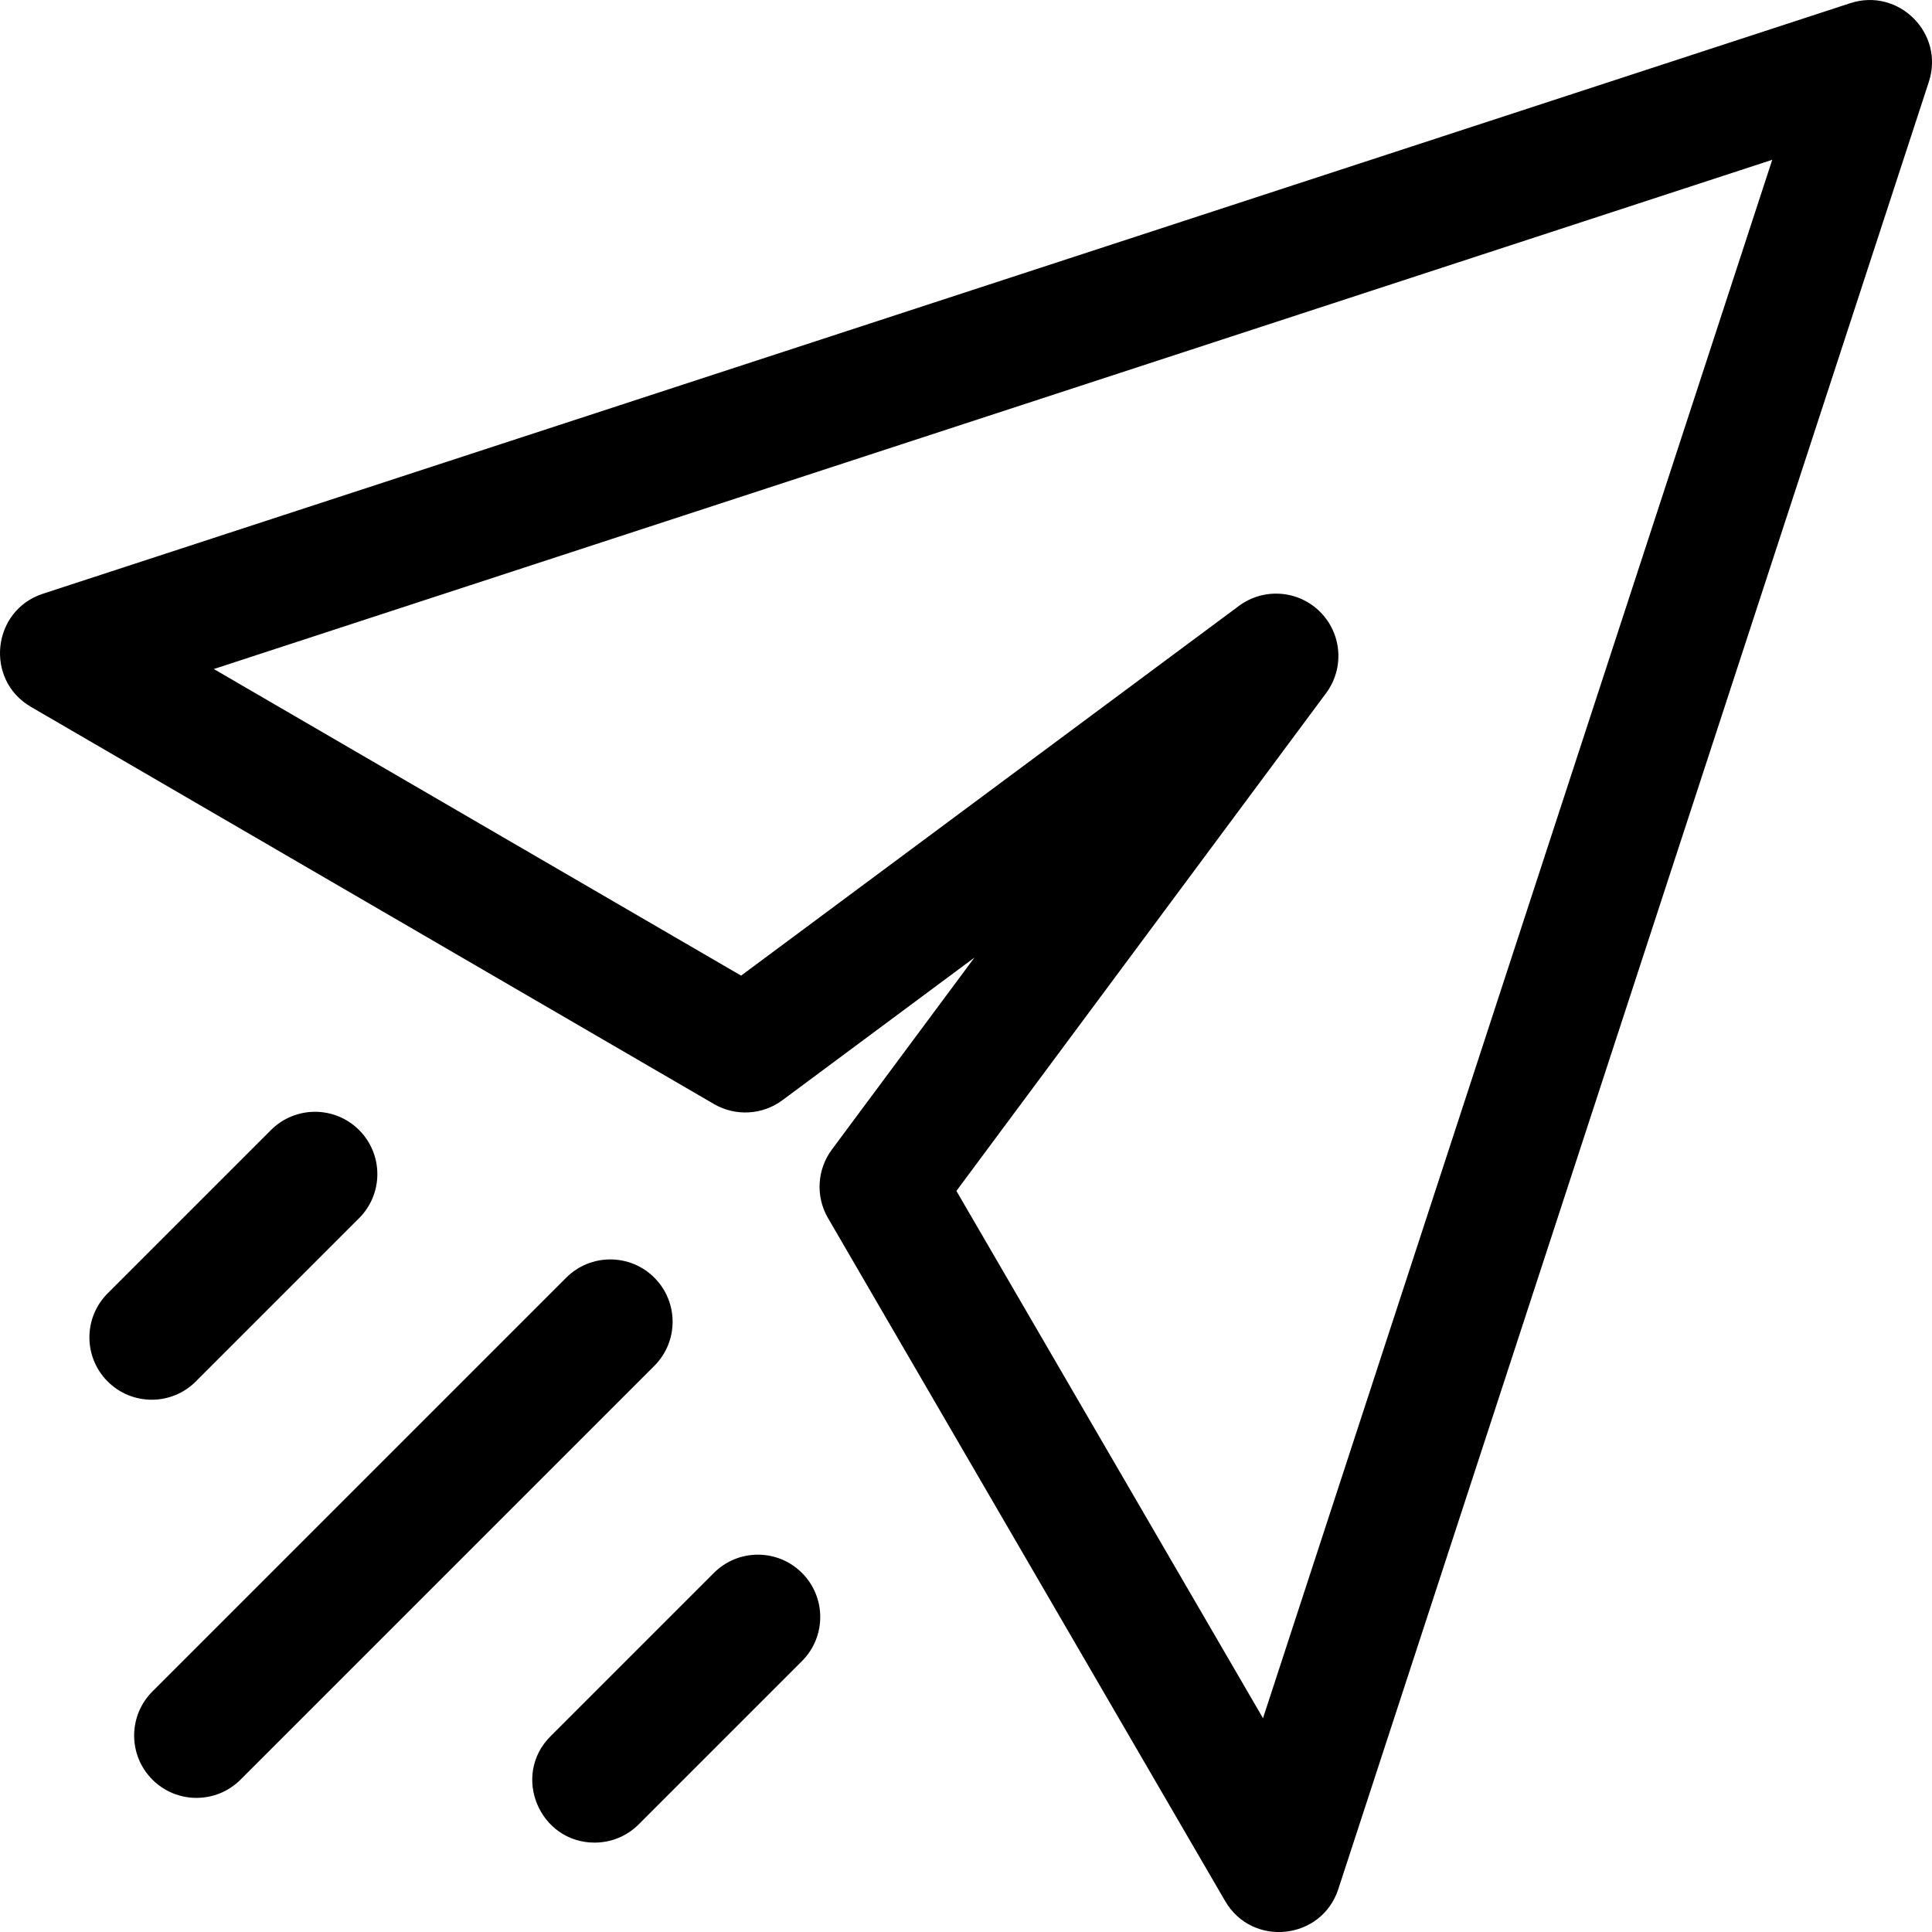
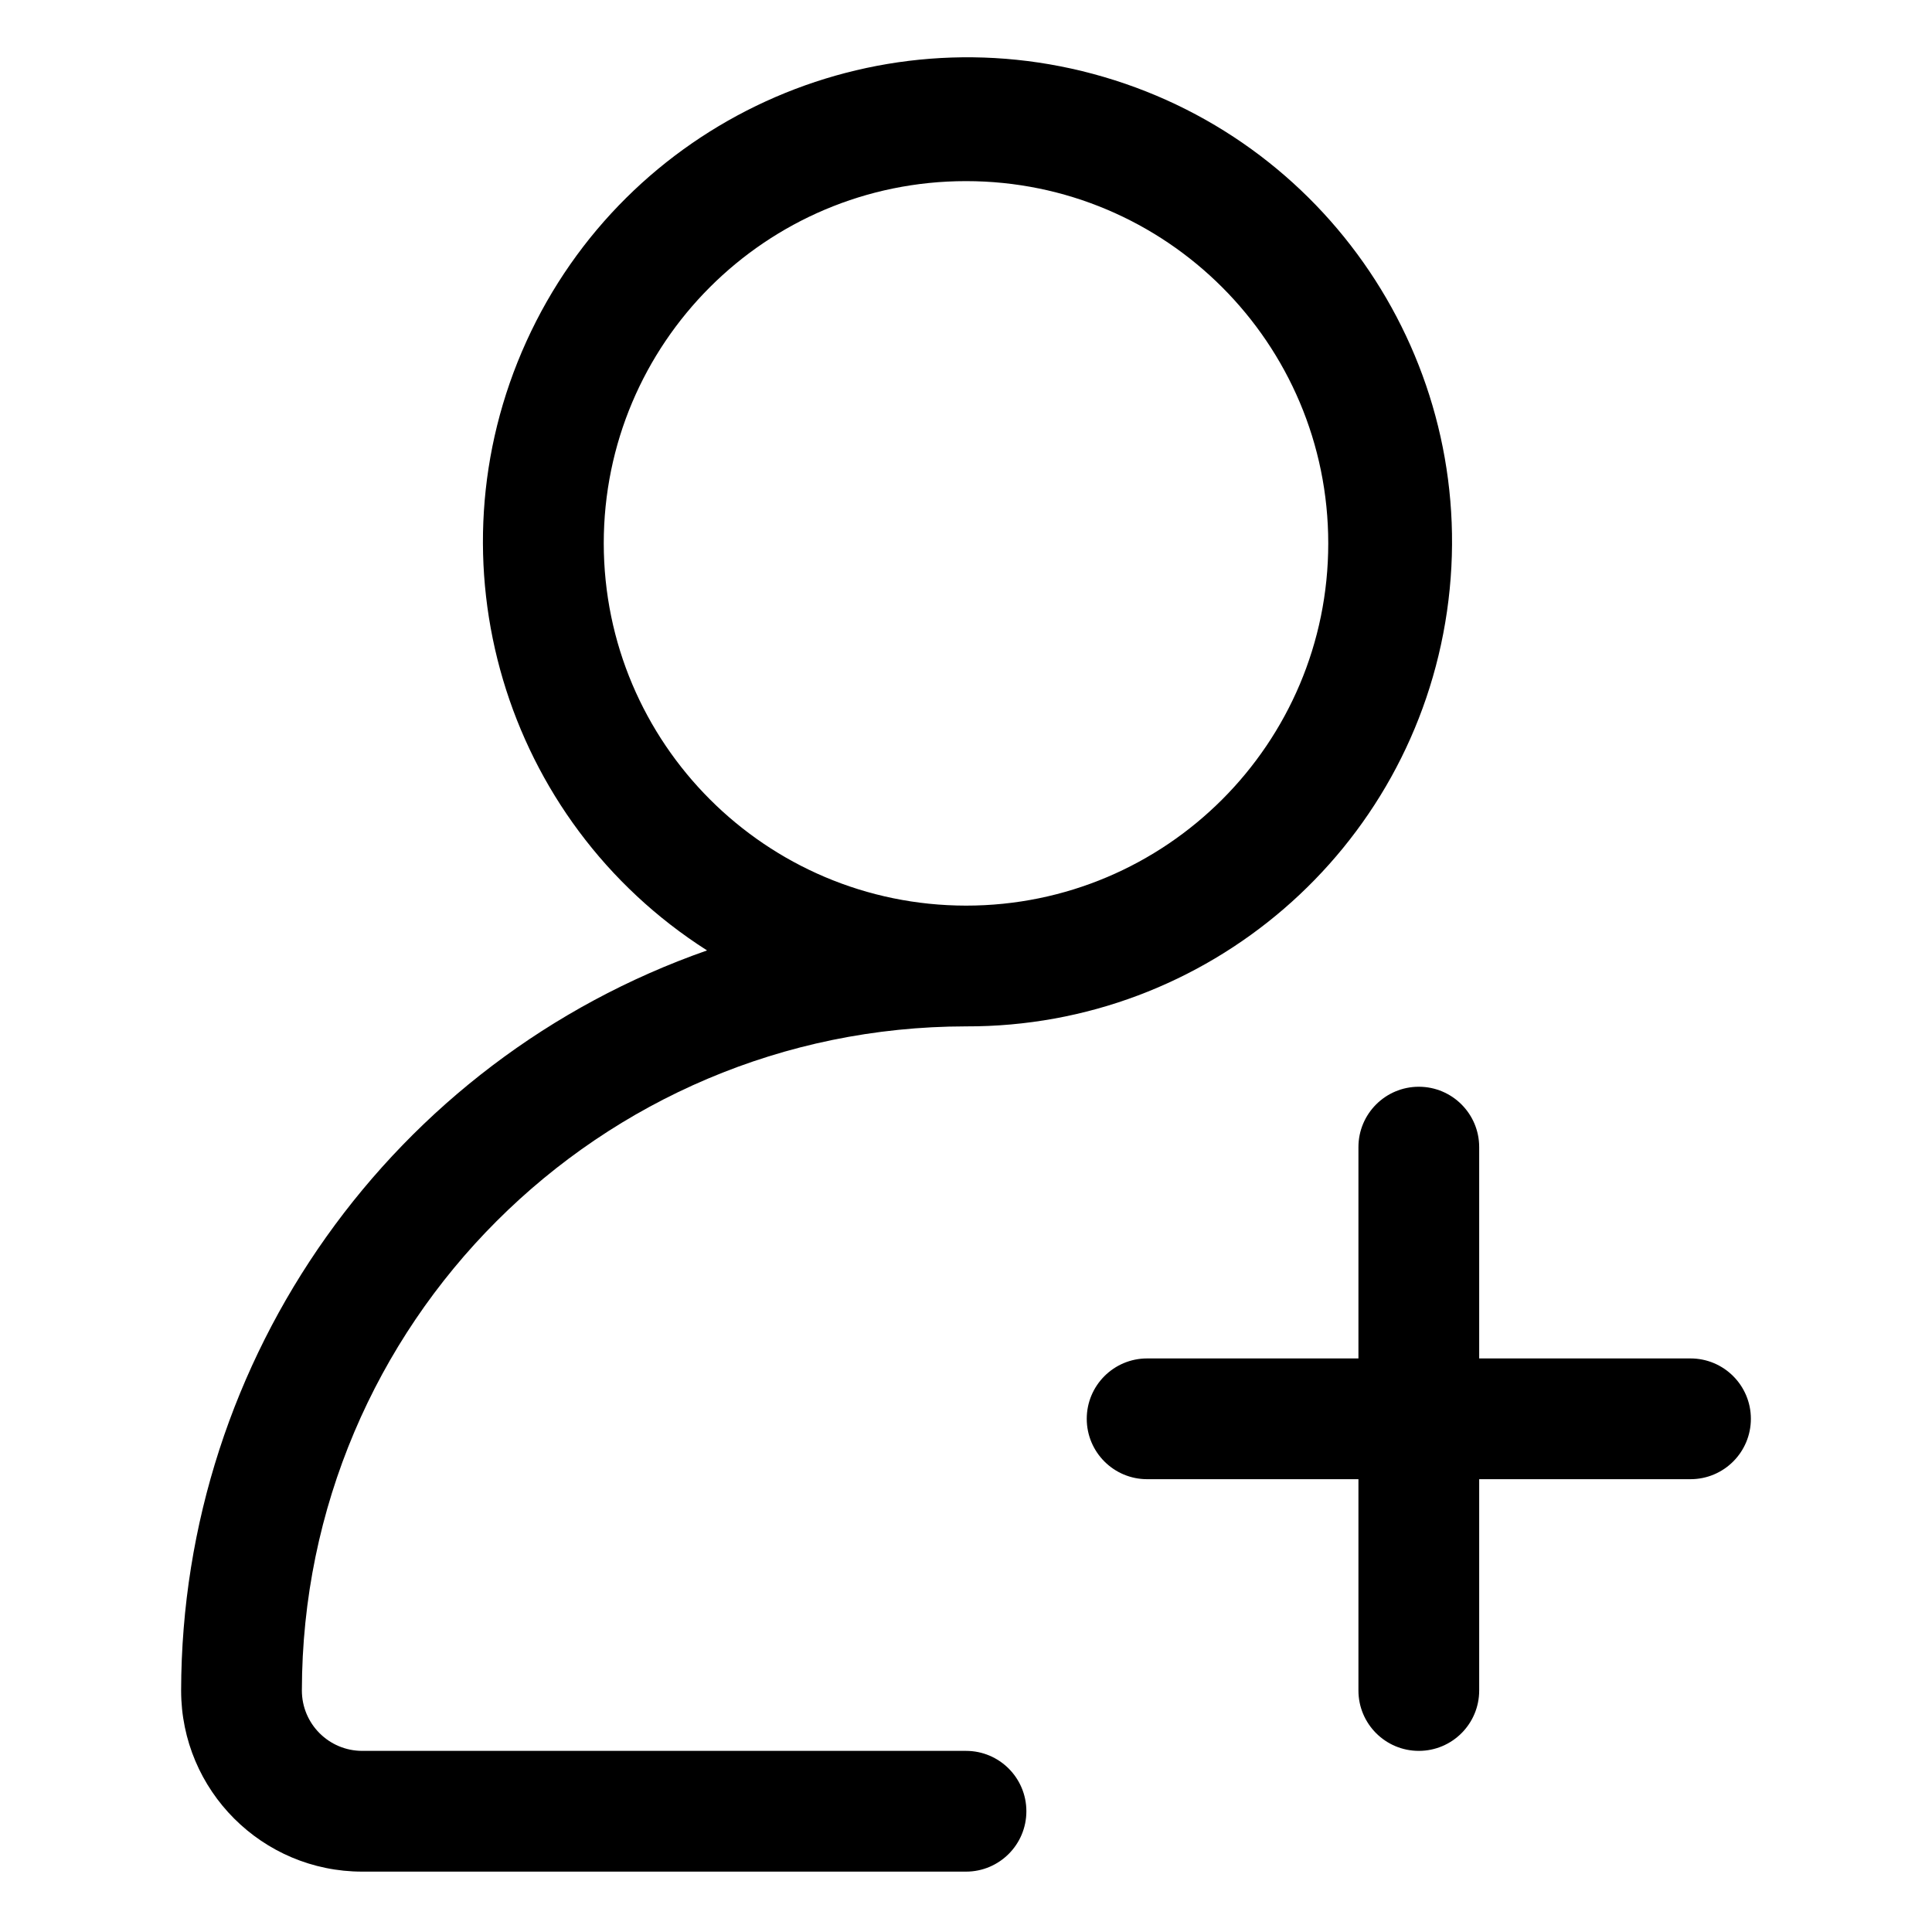
- <svg xmlns="http://www.w3.org/2000/svg" class="{{className}}" height="512" viewBox="0 0 496 496" width="512">
-   <path d="m475.015.815-464 151.617c-13.104 4.282-14.999 22.106-3.073 29.04l175.35 101.963c5.532 3.217 12.446 2.829 17.582-.986l49.292-36.606-36.606 49.292c-3.814 5.137-4.202 12.052-.986 17.583l101.963 175.35c6.942 11.936 24.762 10.02 29.041-3.073l151.617-464c4.067-12.459-7.782-24.234-20.18-20.18zm-150.766 440.297-78.712-135.365 94.913-127.805c4.729-6.37 4.078-15.243-1.532-20.853-5.609-5.61-14.484-6.262-20.853-1.532l-127.805 94.914-135.364-78.713 400.087-130.733zm-156.258-90.468-106.238 106.237c-6.248 6.247-16.379 6.249-22.627 0-6.249-6.248-6.249-16.379 0-22.627l106.238-106.237c6.25-6.247 16.381-6.249 22.627 0 6.249 6.248 6.249 16.379 0 22.627zm-140.349 4.02c-6.249-6.249-6.249-16.379 0-22.627l41.92-41.921c6.248-6.249 16.379-6.249 22.627 0 6.249 6.249 6.249 16.379 0 22.627l-41.92 41.921c-6.247 6.247-16.379 6.248-22.627 0zm178.25 49.154c6.249 6.248 6.249 16.379 0 22.627l-41.921 41.92c-3.124 3.125-7.219 4.687-11.313 4.687-14.127 0-21.421-17.207-11.313-27.314l41.921-41.92c6.247-6.249 16.378-6.249 22.626 0z" />
+ <svg xmlns="http://www.w3.org/2000/svg" class="{{className}}" id="Layer_1" height="512" viewBox="0 0 32 32" width="512">
+   <path class="{{hintClassName}}" d="m28 22.5h-3.5v-3.5a1 1 0 0 0 -2 0v3.5h-3.5a1 1 0 0 0 0 2h3.5v3.5a1 1 0 0 0 2 0v-3.5h3.5a1 1 0 0 0 0-2z" />
+   <path d="m16 29h-10a1 1 0 0 1 -1-1 11.013 11.013 0 0 1 11-11 8.025 8.025 0 1 0 -4.289-1.258 13.012 13.012 0 0 0 -8.711 12.258 3 3 0 0 0 3 3h10a1 1 0 0 0 0-2zm-6-20a6 6 0 1 1 6 6 6.006 6.006 0 0 1 -6-6z" />
</svg>
